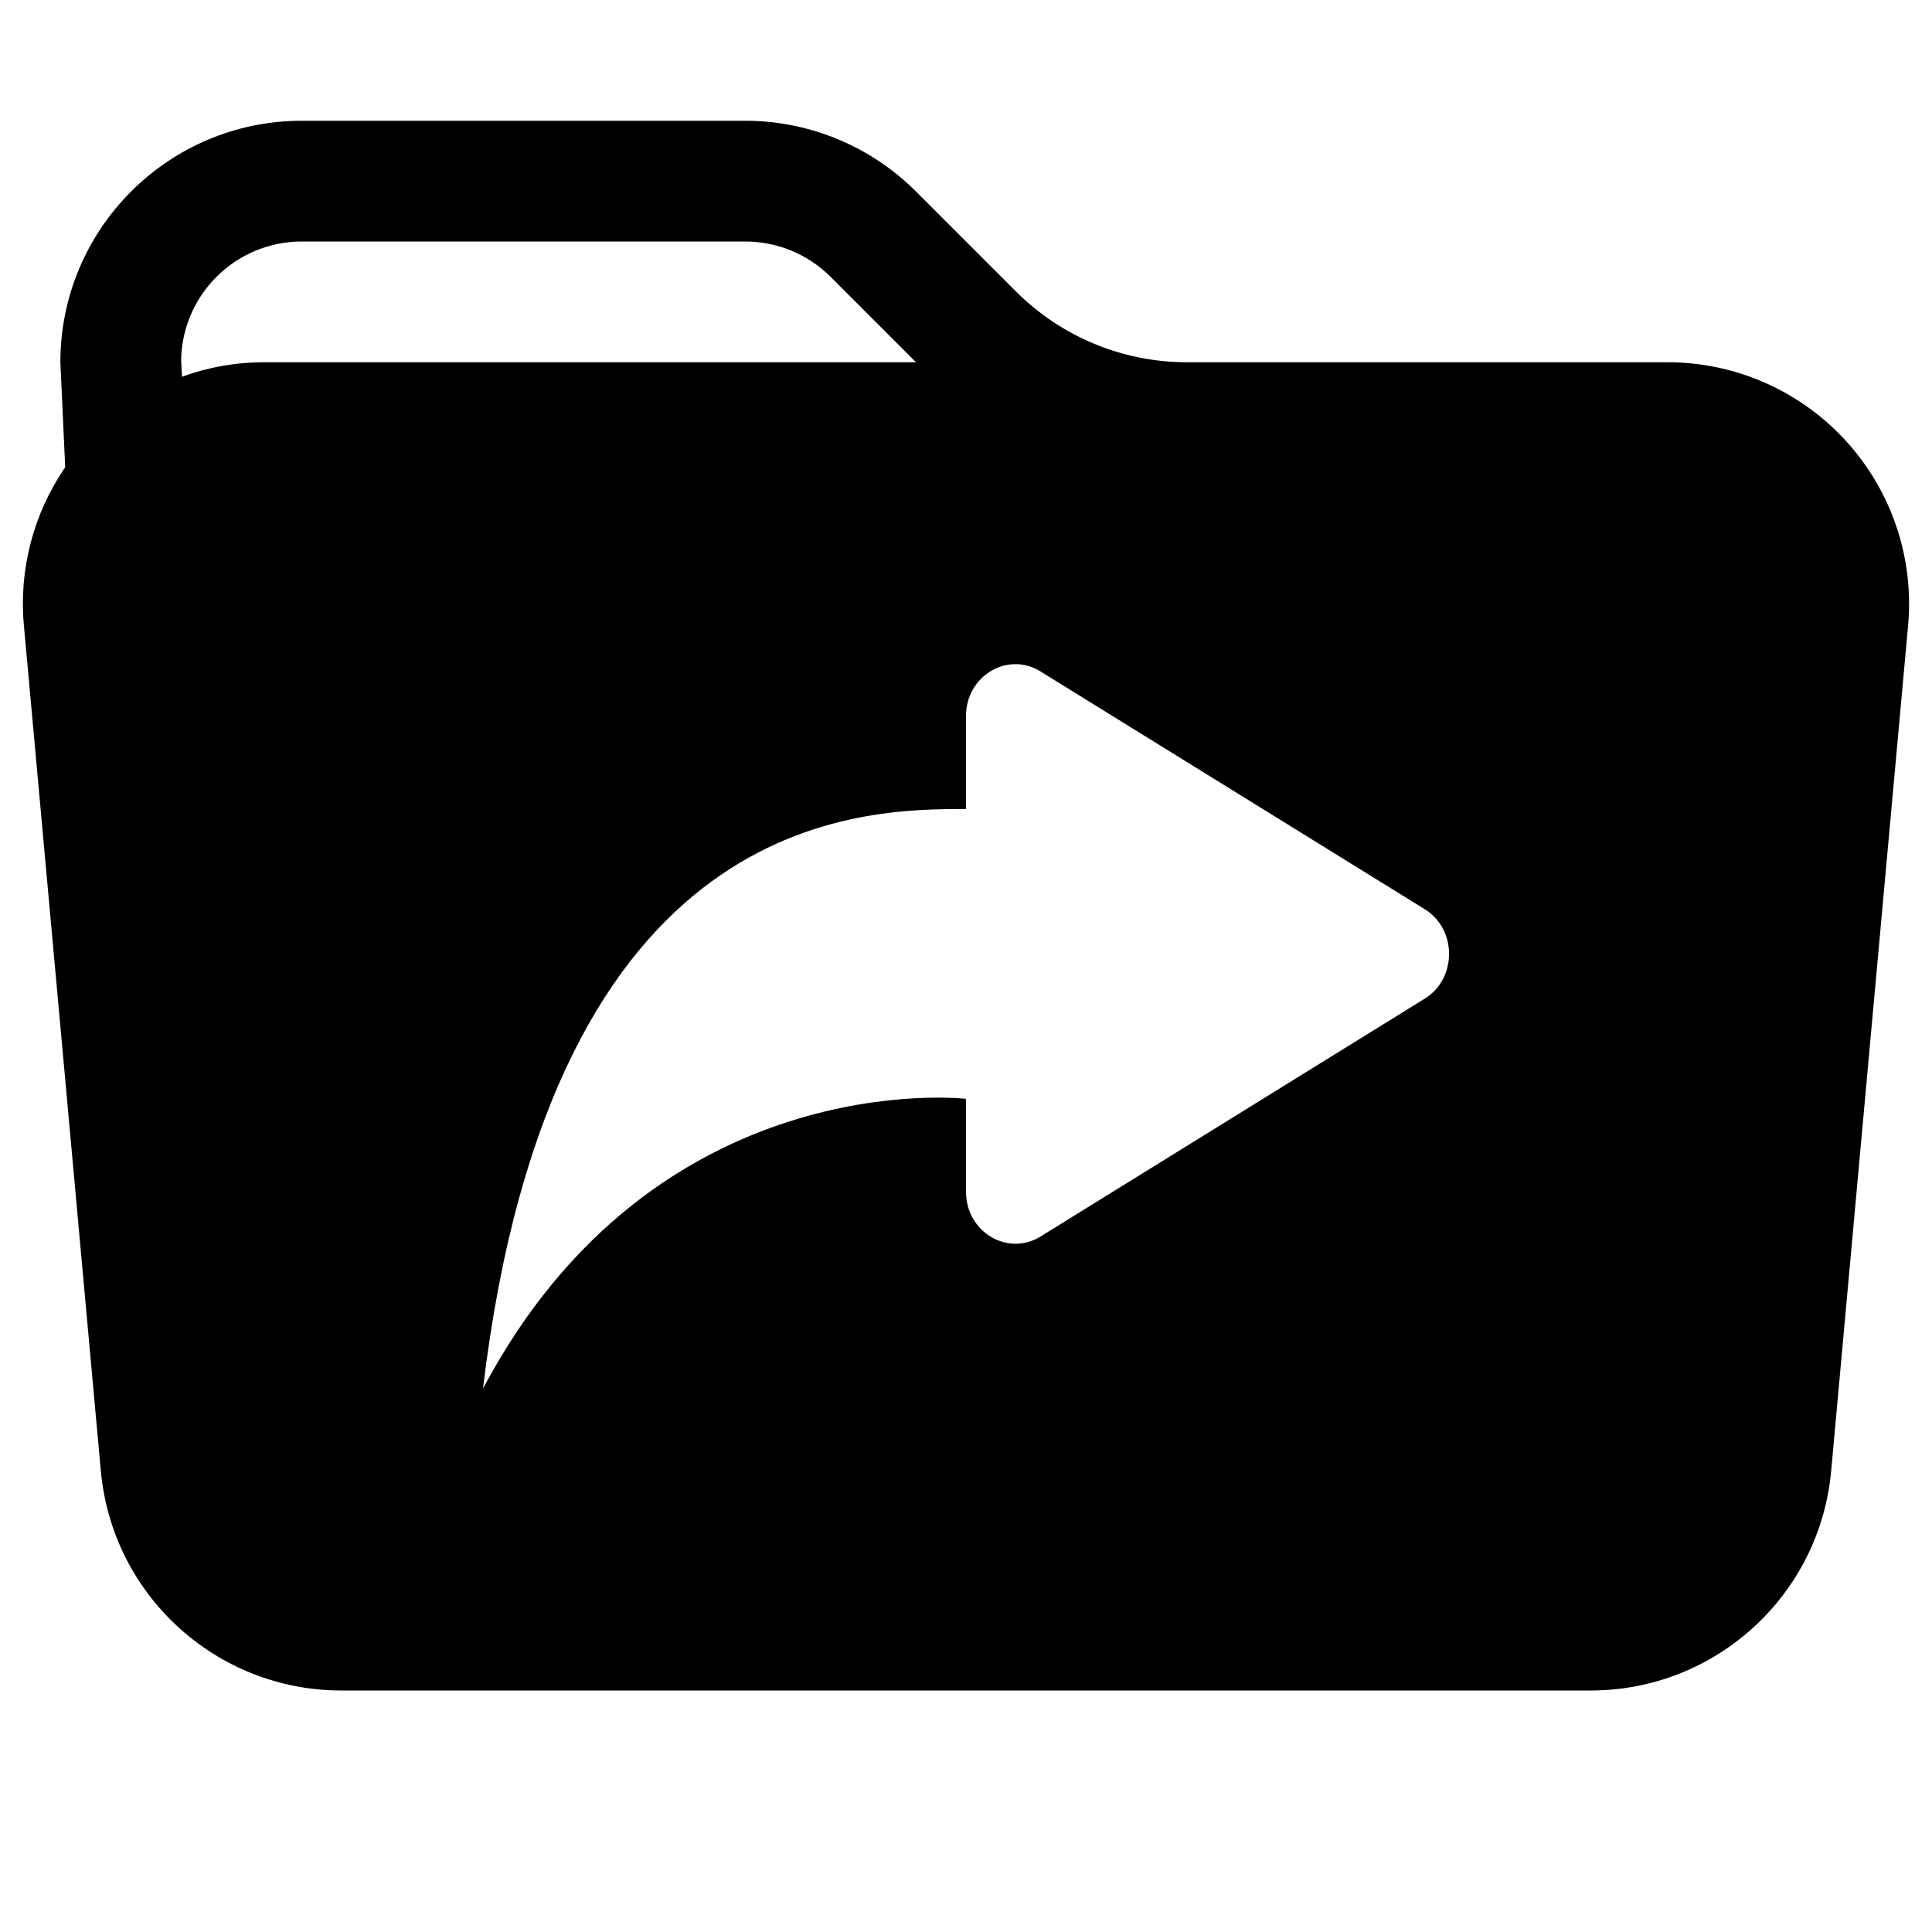
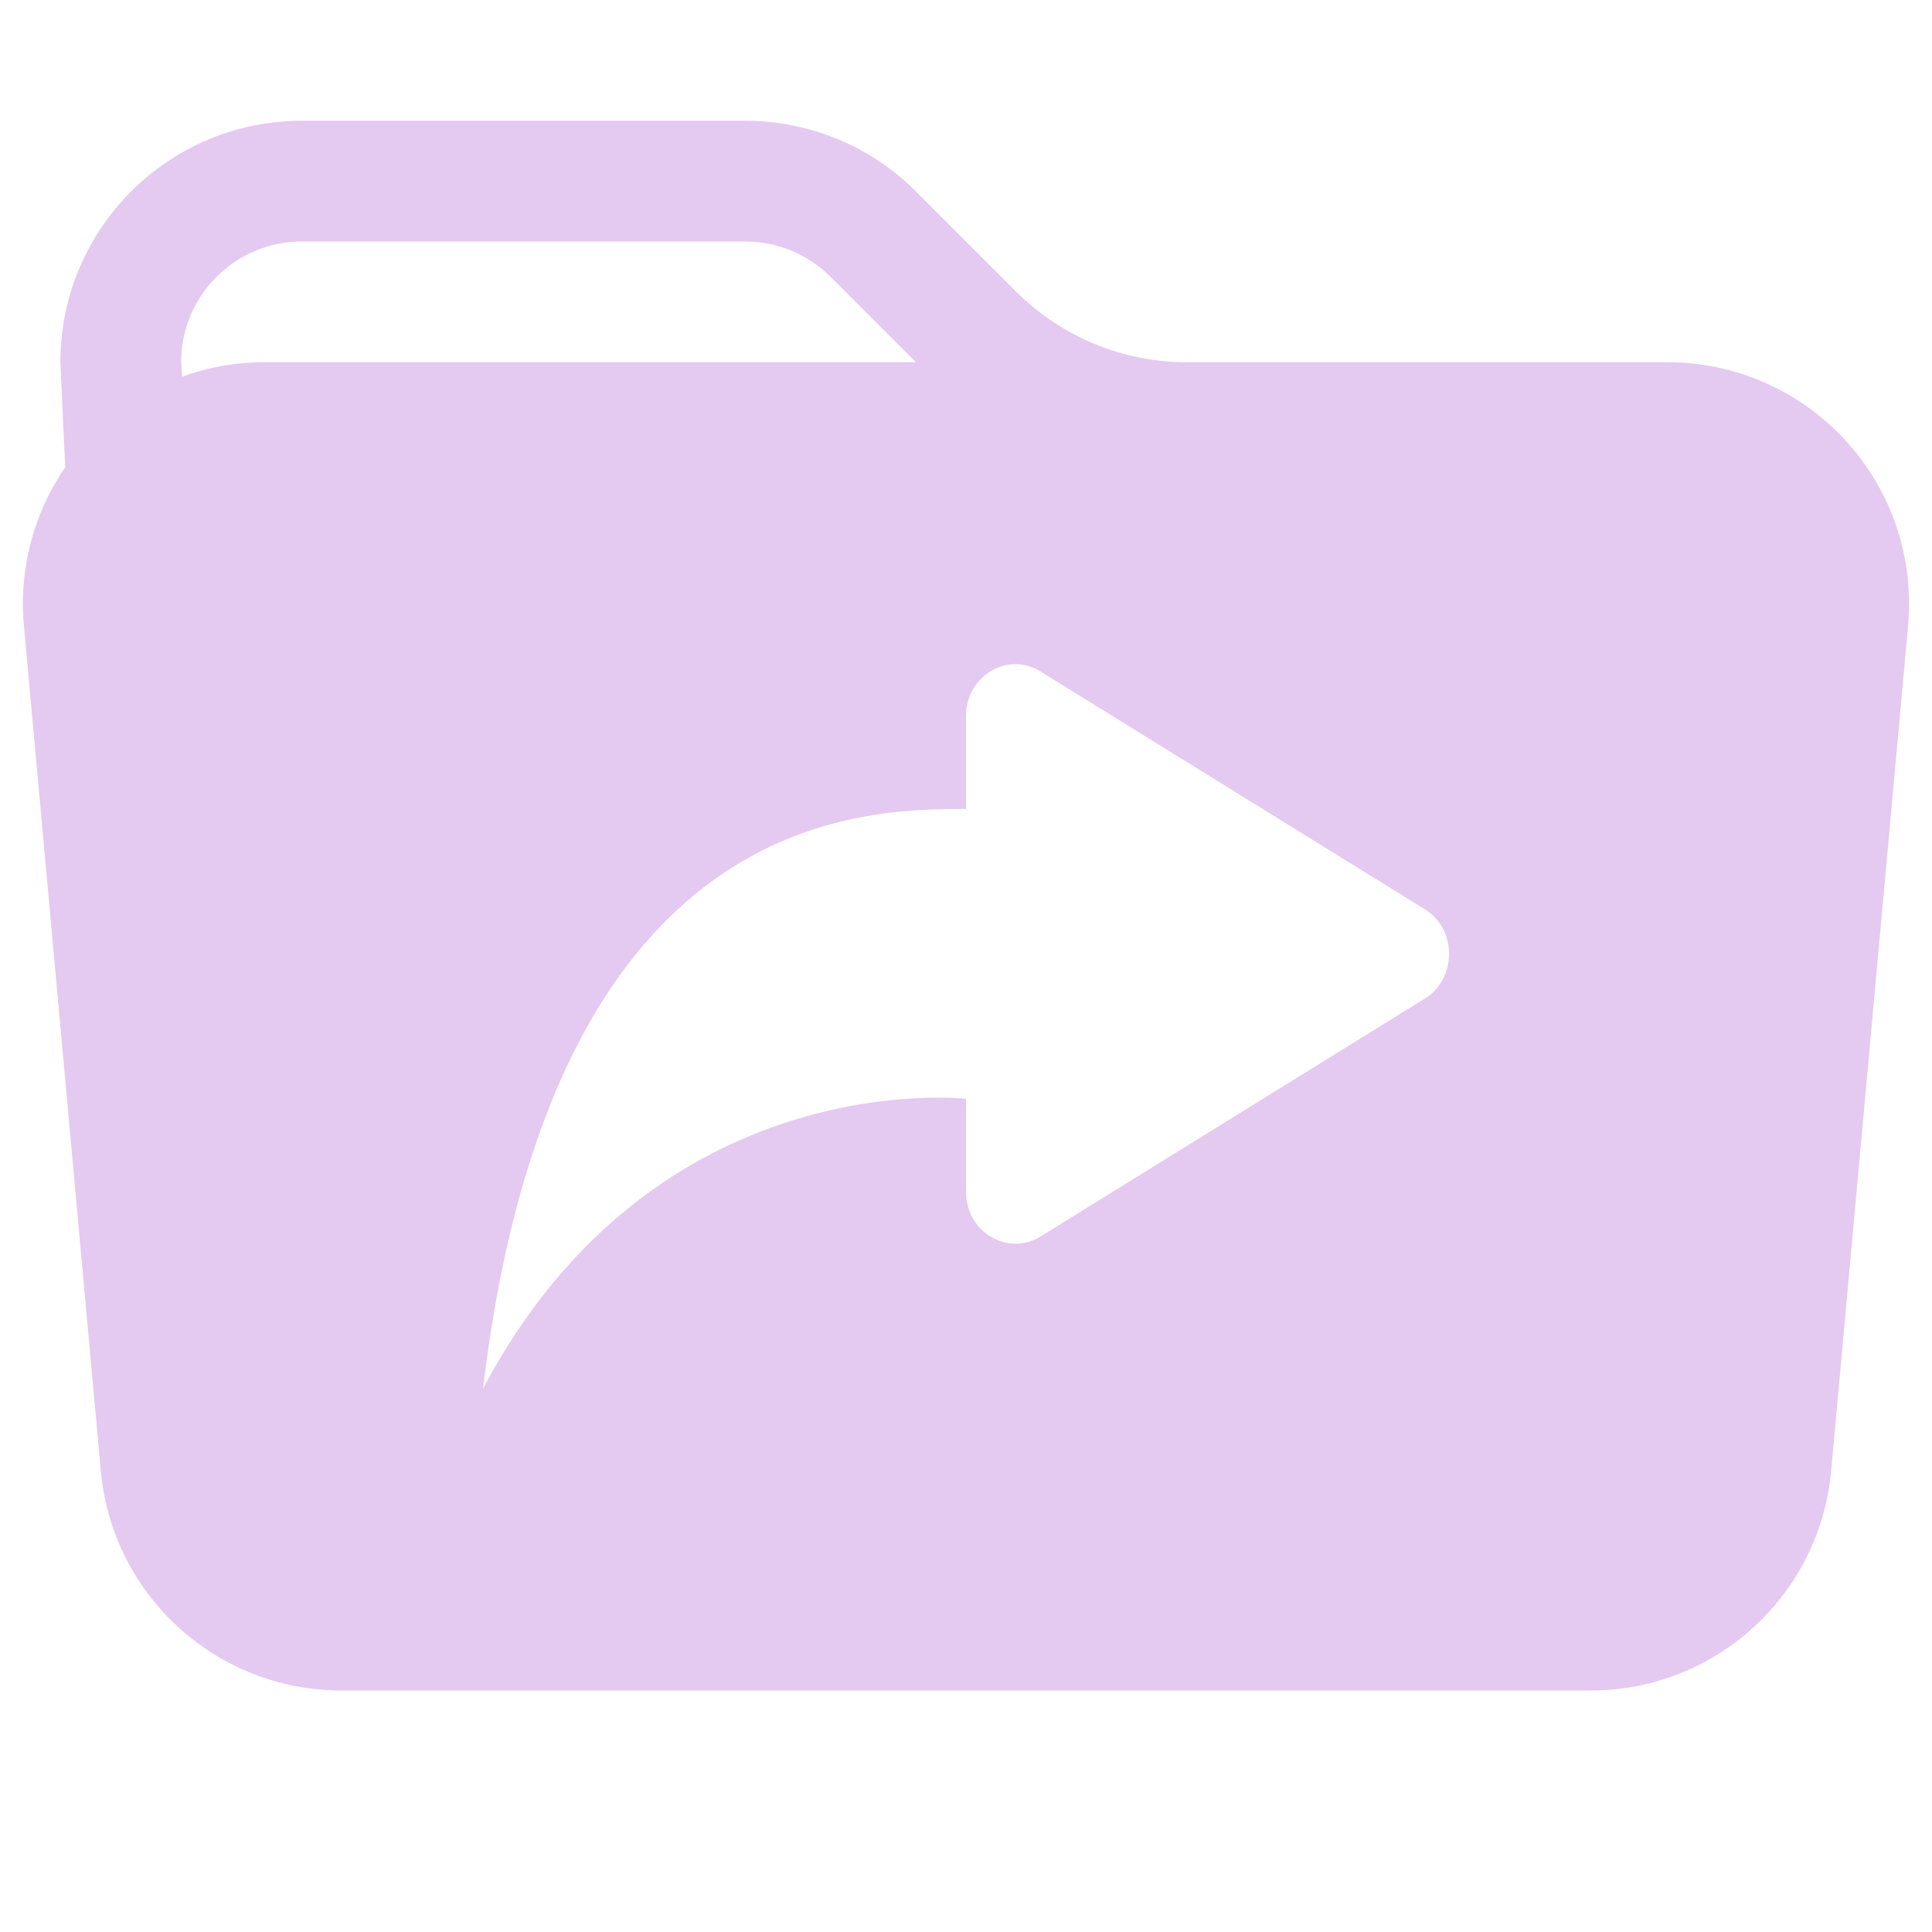
- <svg xmlns="http://www.w3.org/2000/svg" width="16" height="16" fill="currentColor" class="bi bi-folder-symlink-fill" viewBox="0 0 16 16">
+ <svg xmlns="http://www.w3.org/2000/svg" width="20" height="20" fill="#e4c9f0" class="bi bi-folder-symlink-fill" viewBox="0 0 16 16">
  <path d="M13.81 3H9.828a2 2 0 0 1-1.414-.586l-.828-.828A2 2 0 0 0 6.172 1H2.5a2 2 0 0 0-2 2l.04.87a1.99 1.99 0 0 0-.342 1.311l.637 7A2 2 0 0 0 2.826 14h10.348a2 2 0 0 0 1.991-1.819l.637-7A2 2 0 0 0 13.81 3zM2.19 3c-.24 0-.47.042-.683.12L1.5 2.98a1 1 0 0 1 1-.98h3.672a1 1 0 0 1 .707.293L7.586 3H2.19zm9.608 5.271-3.182 1.97c-.27.166-.616-.036-.616-.372V9.1s-2.571-.3-4 2.4c.571-4.8 3.143-4.8 4-4.8v-.769c0-.336.346-.538.616-.371l3.182 1.969c.27.166.27.576 0 .742z" />
</svg>
